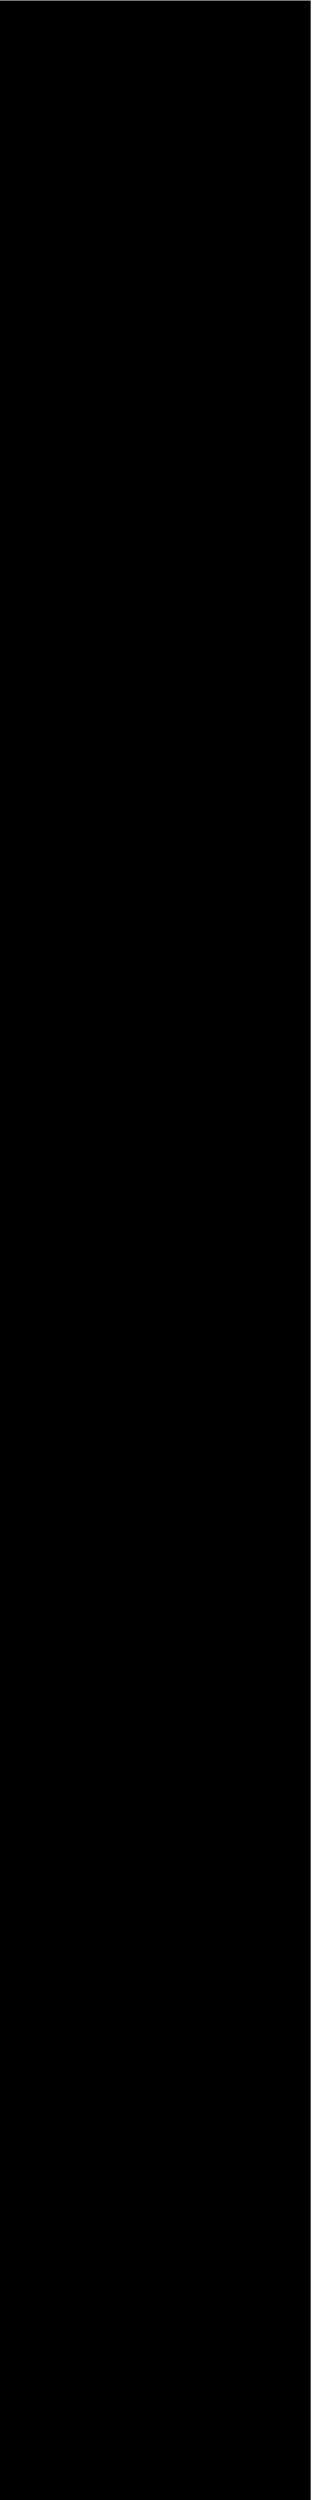
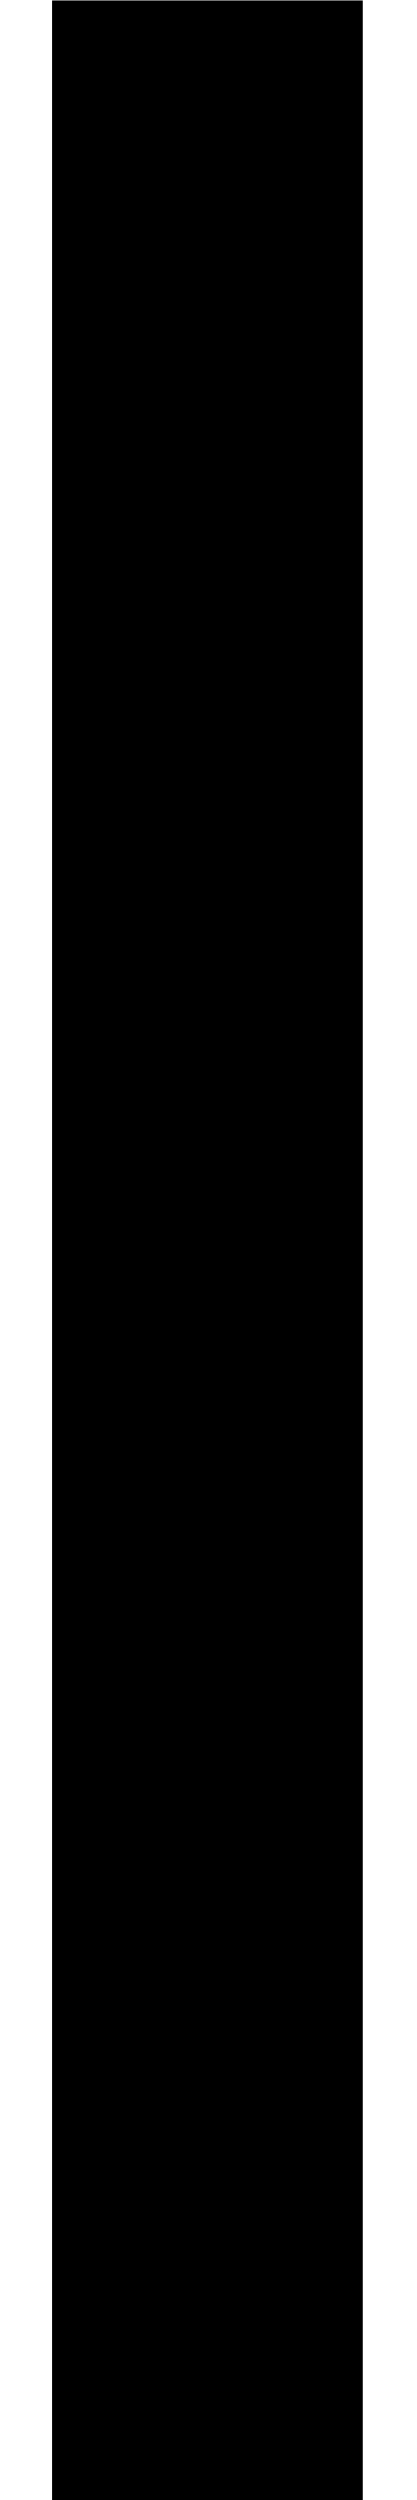
- <svg xmlns="http://www.w3.org/2000/svg" version="1.1" id="svg2" x="0px" y="0px" width="12" height="96" viewBox="0 0 12 96" enable-background="new 0 0 12 256" xml:space="preserve">
+ <svg xmlns="http://www.w3.org/2000/svg" version="1.1" id="svg2" x="0px" y="0px" width="16" height="96" viewBox="0 0 12 96" enable-background="new 0 0 12 256" xml:space="preserve">
  <defs id="defs28" />
  <rect style="fill:#000000;fill-opacity:1;stroke-width:0.749" id="rect34" width="11.93" height="96.071" x="6.3124303e-06" y="0.018" />
</svg>
